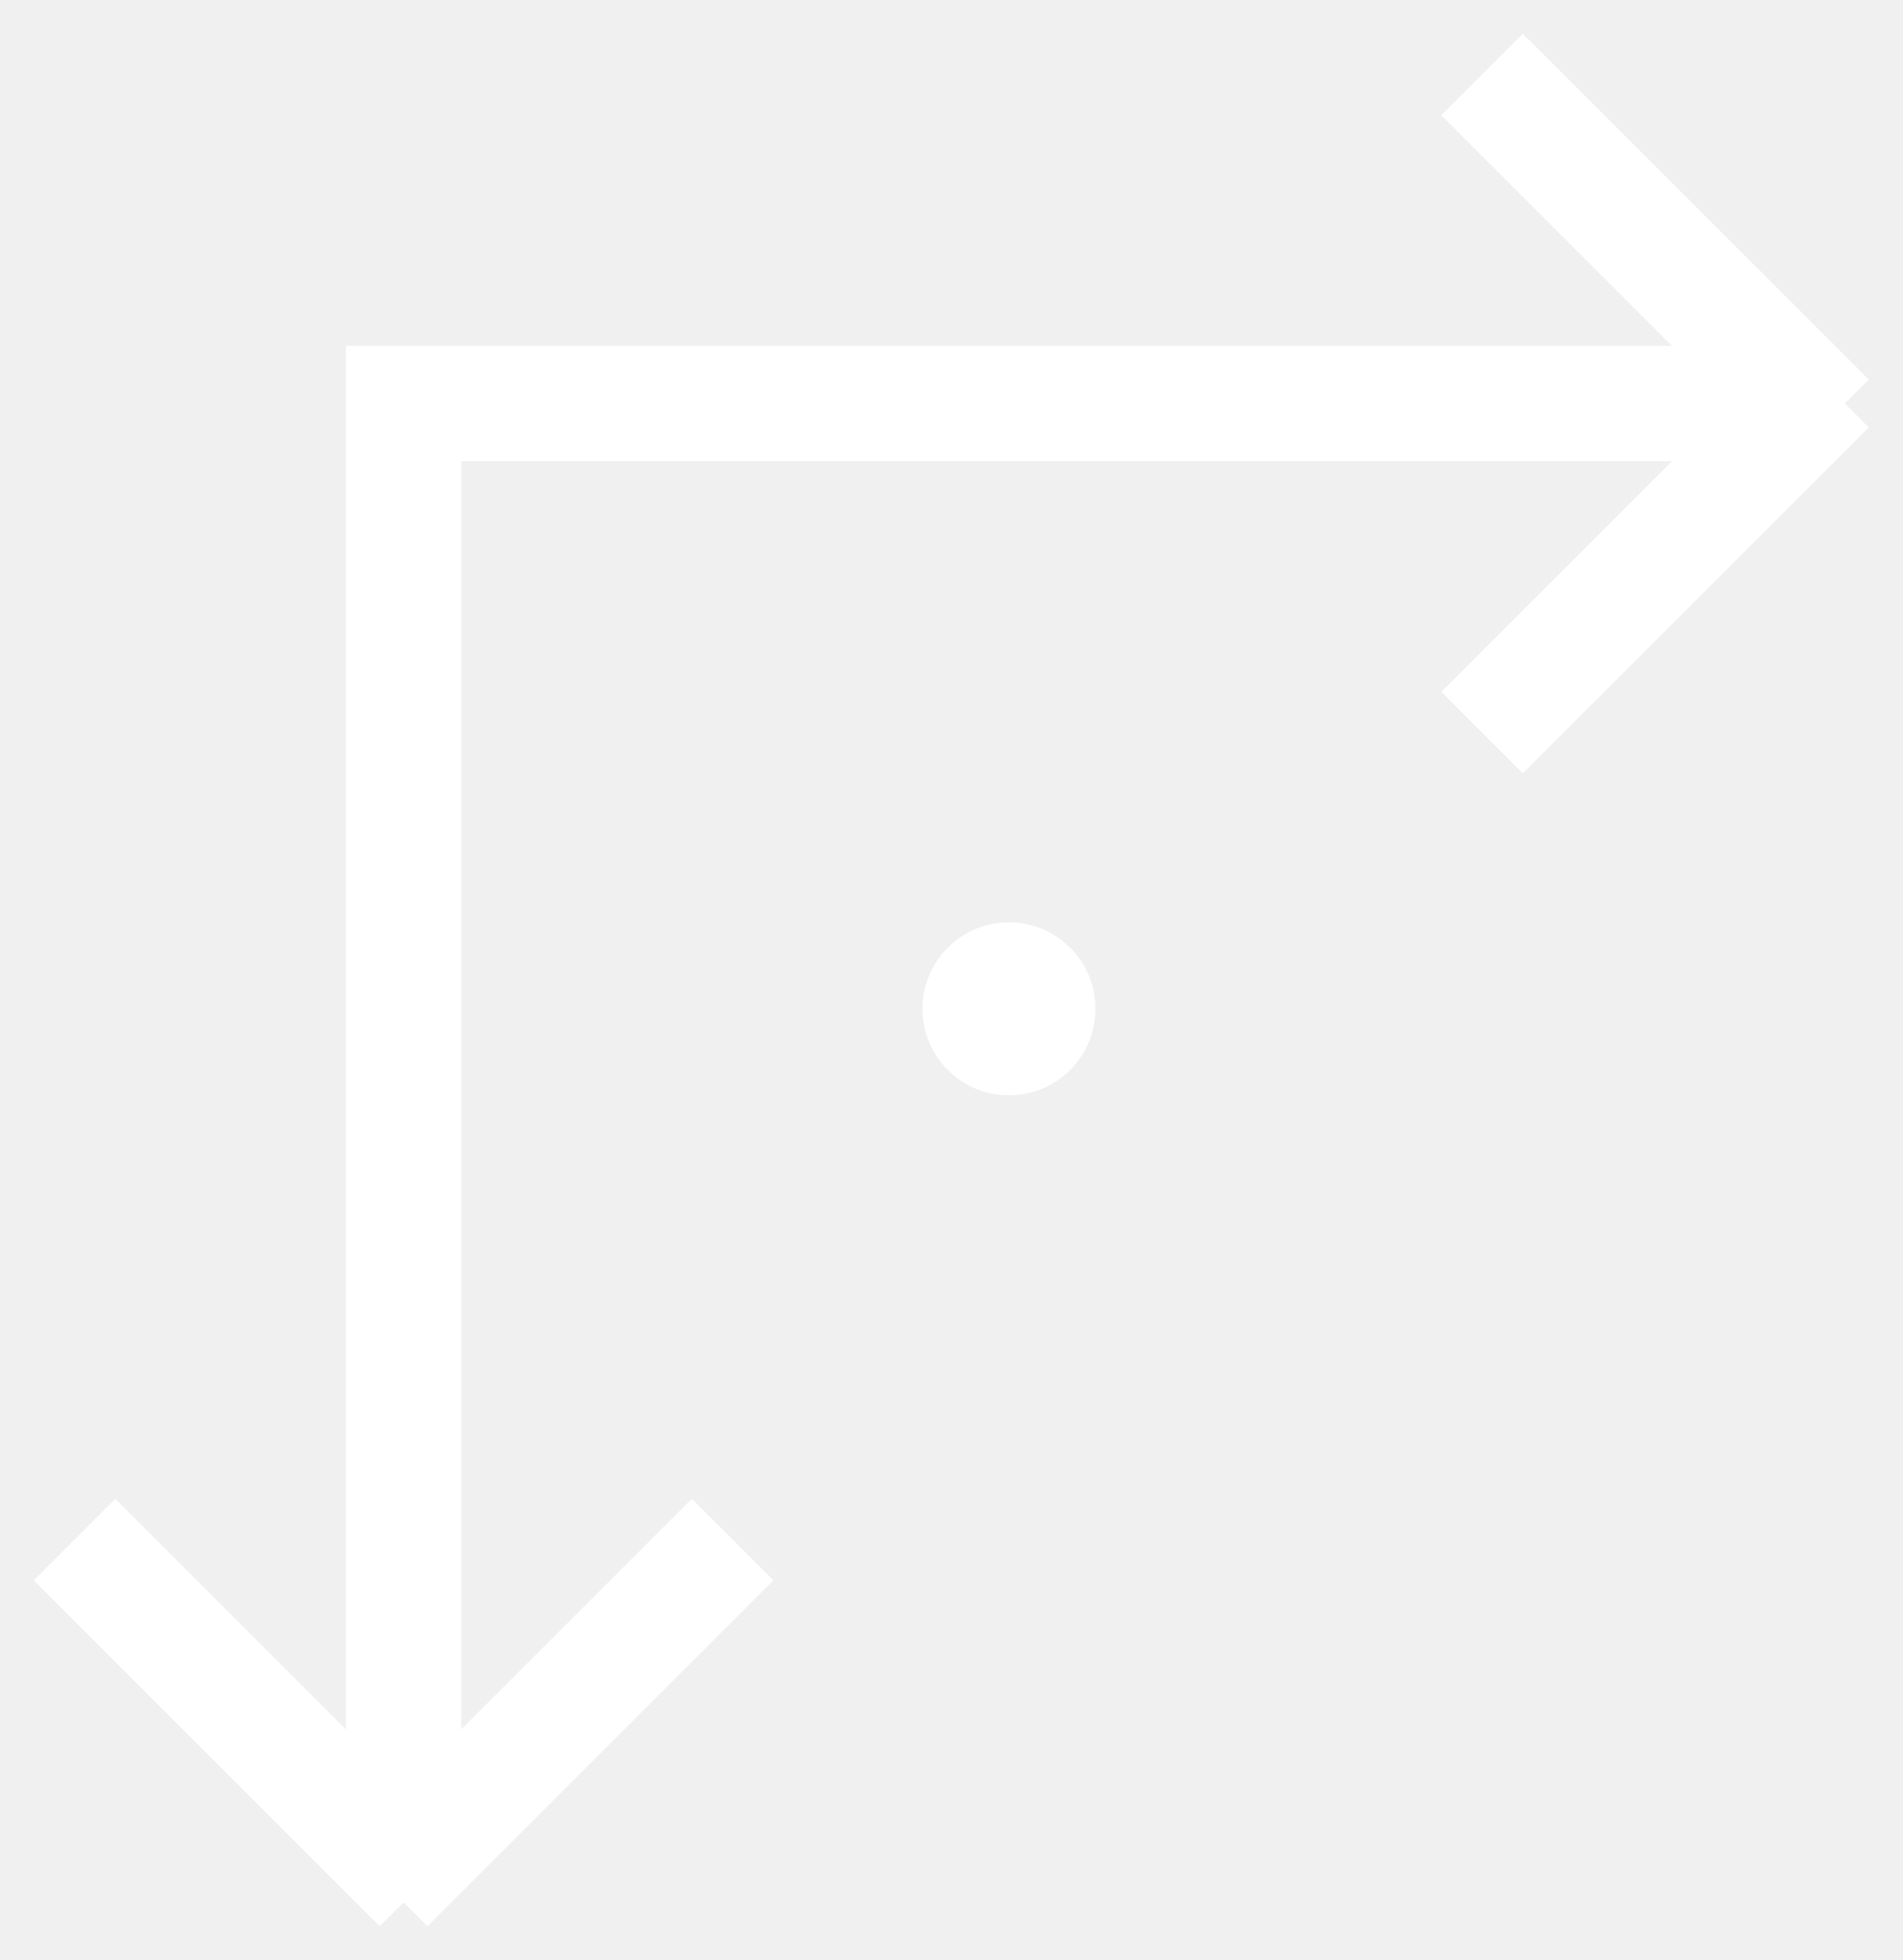
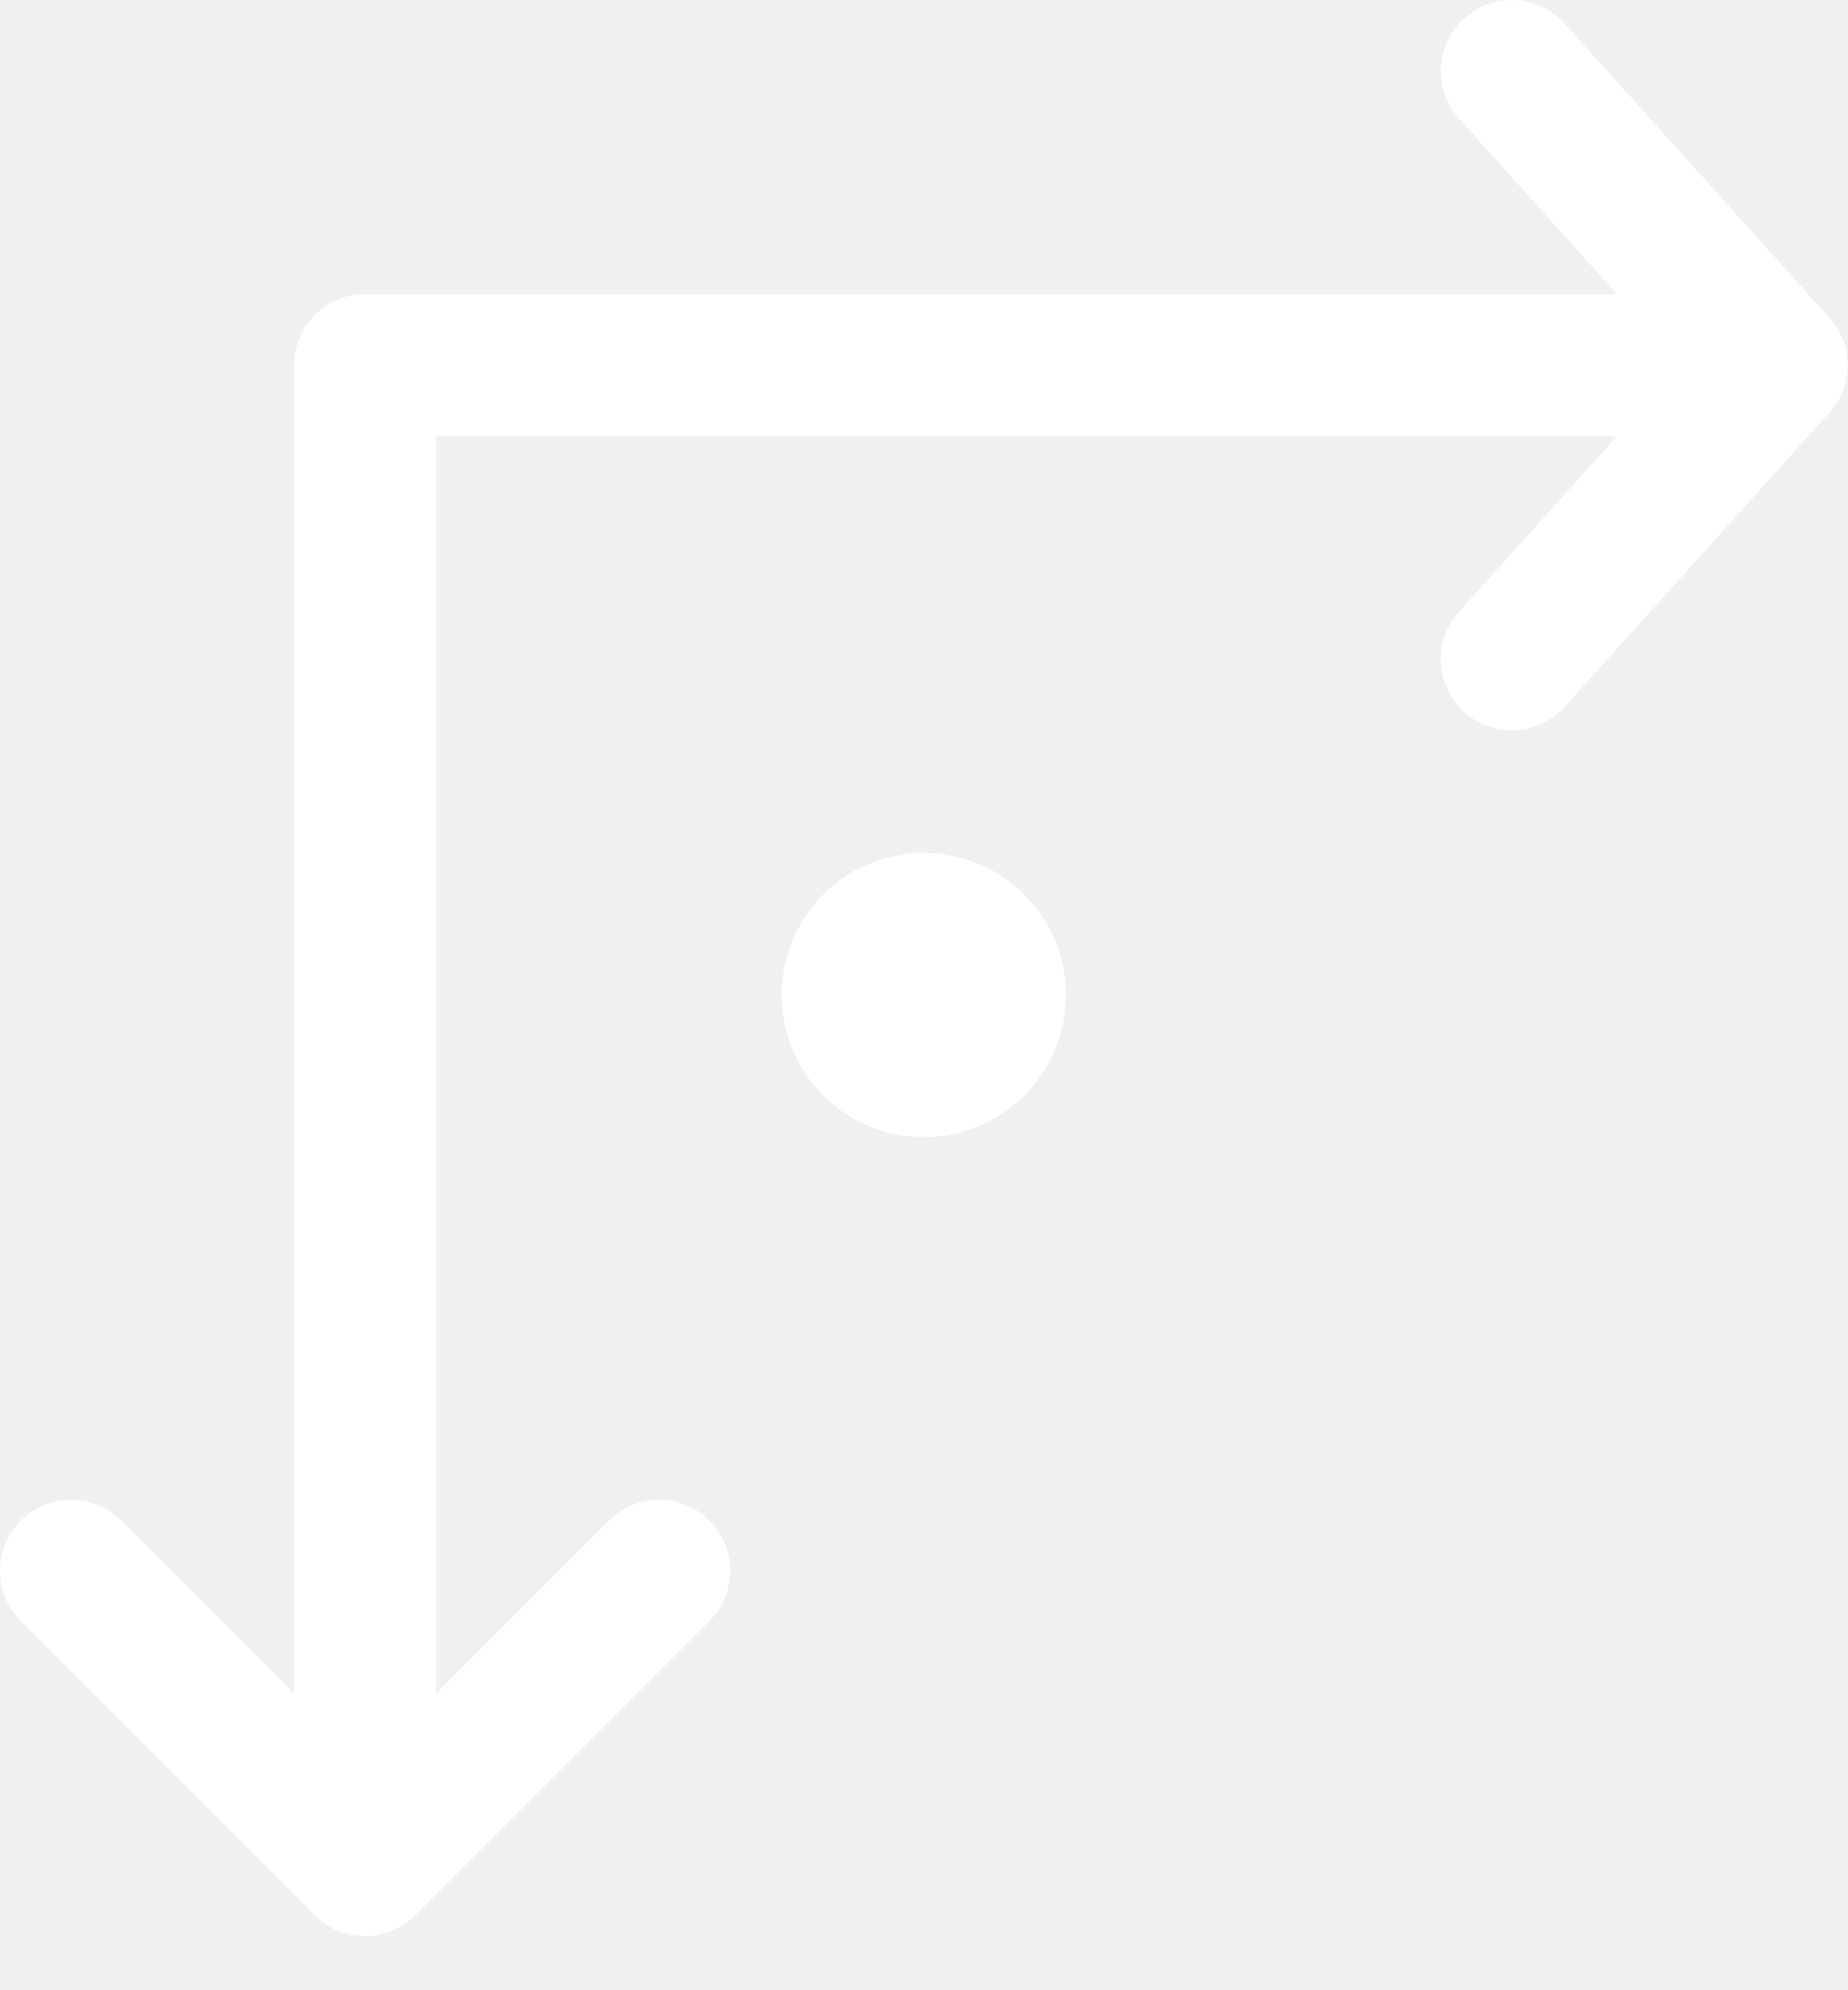
- <svg xmlns="http://www.w3.org/2000/svg" width="33" height="34" viewBox="0 0 33 34" fill="none">
-   <circle cx="17.5" cy="17.5" r="1.5" fill="white" />
-   <line x1="25.707" y1="1.293" x2="31.707" y2="7.293" stroke="white" stroke-width="2" />
-   <line y1="-1" x2="8.485" y2="-1" transform="matrix(0.707107 -0.707107 -0.707107 -0.707107 25 12)" stroke="white" stroke-width="2" />
-   <line x1="12.707" y1="26.707" x2="6.707" y2="32.707" stroke="white" stroke-width="2" />
-   <line y1="-1" x2="8.485" y2="-1" transform="matrix(0.707107 0.707107 0.707107 -0.707107 2 26)" stroke="white" stroke-width="2" />
-   <line x1="7" y1="31" x2="7" y2="6" stroke="white" stroke-width="2" />
-   <line x1="6" y1="7" x2="31" y2="7" stroke="white" stroke-width="2" />
+ <svg xmlns="http://www.w3.org/2000/svg" width="26" height="28" viewBox="0 0 26 28" fill="none">
+   <path d="M1 22.103L5.138 26.241M5.138 26.241L9.276 22.103M5.138 26.241C5.138 18 5.138 13.379 5.138 5.138H25M25 5.138L21.276 9.276M25 5.138L21.276 1" stroke="white" stroke-width="2" stroke-linecap="round" stroke-linejoin="round" />
+   <circle cx="13" cy="14" r="2" fill="white" />
</svg>
